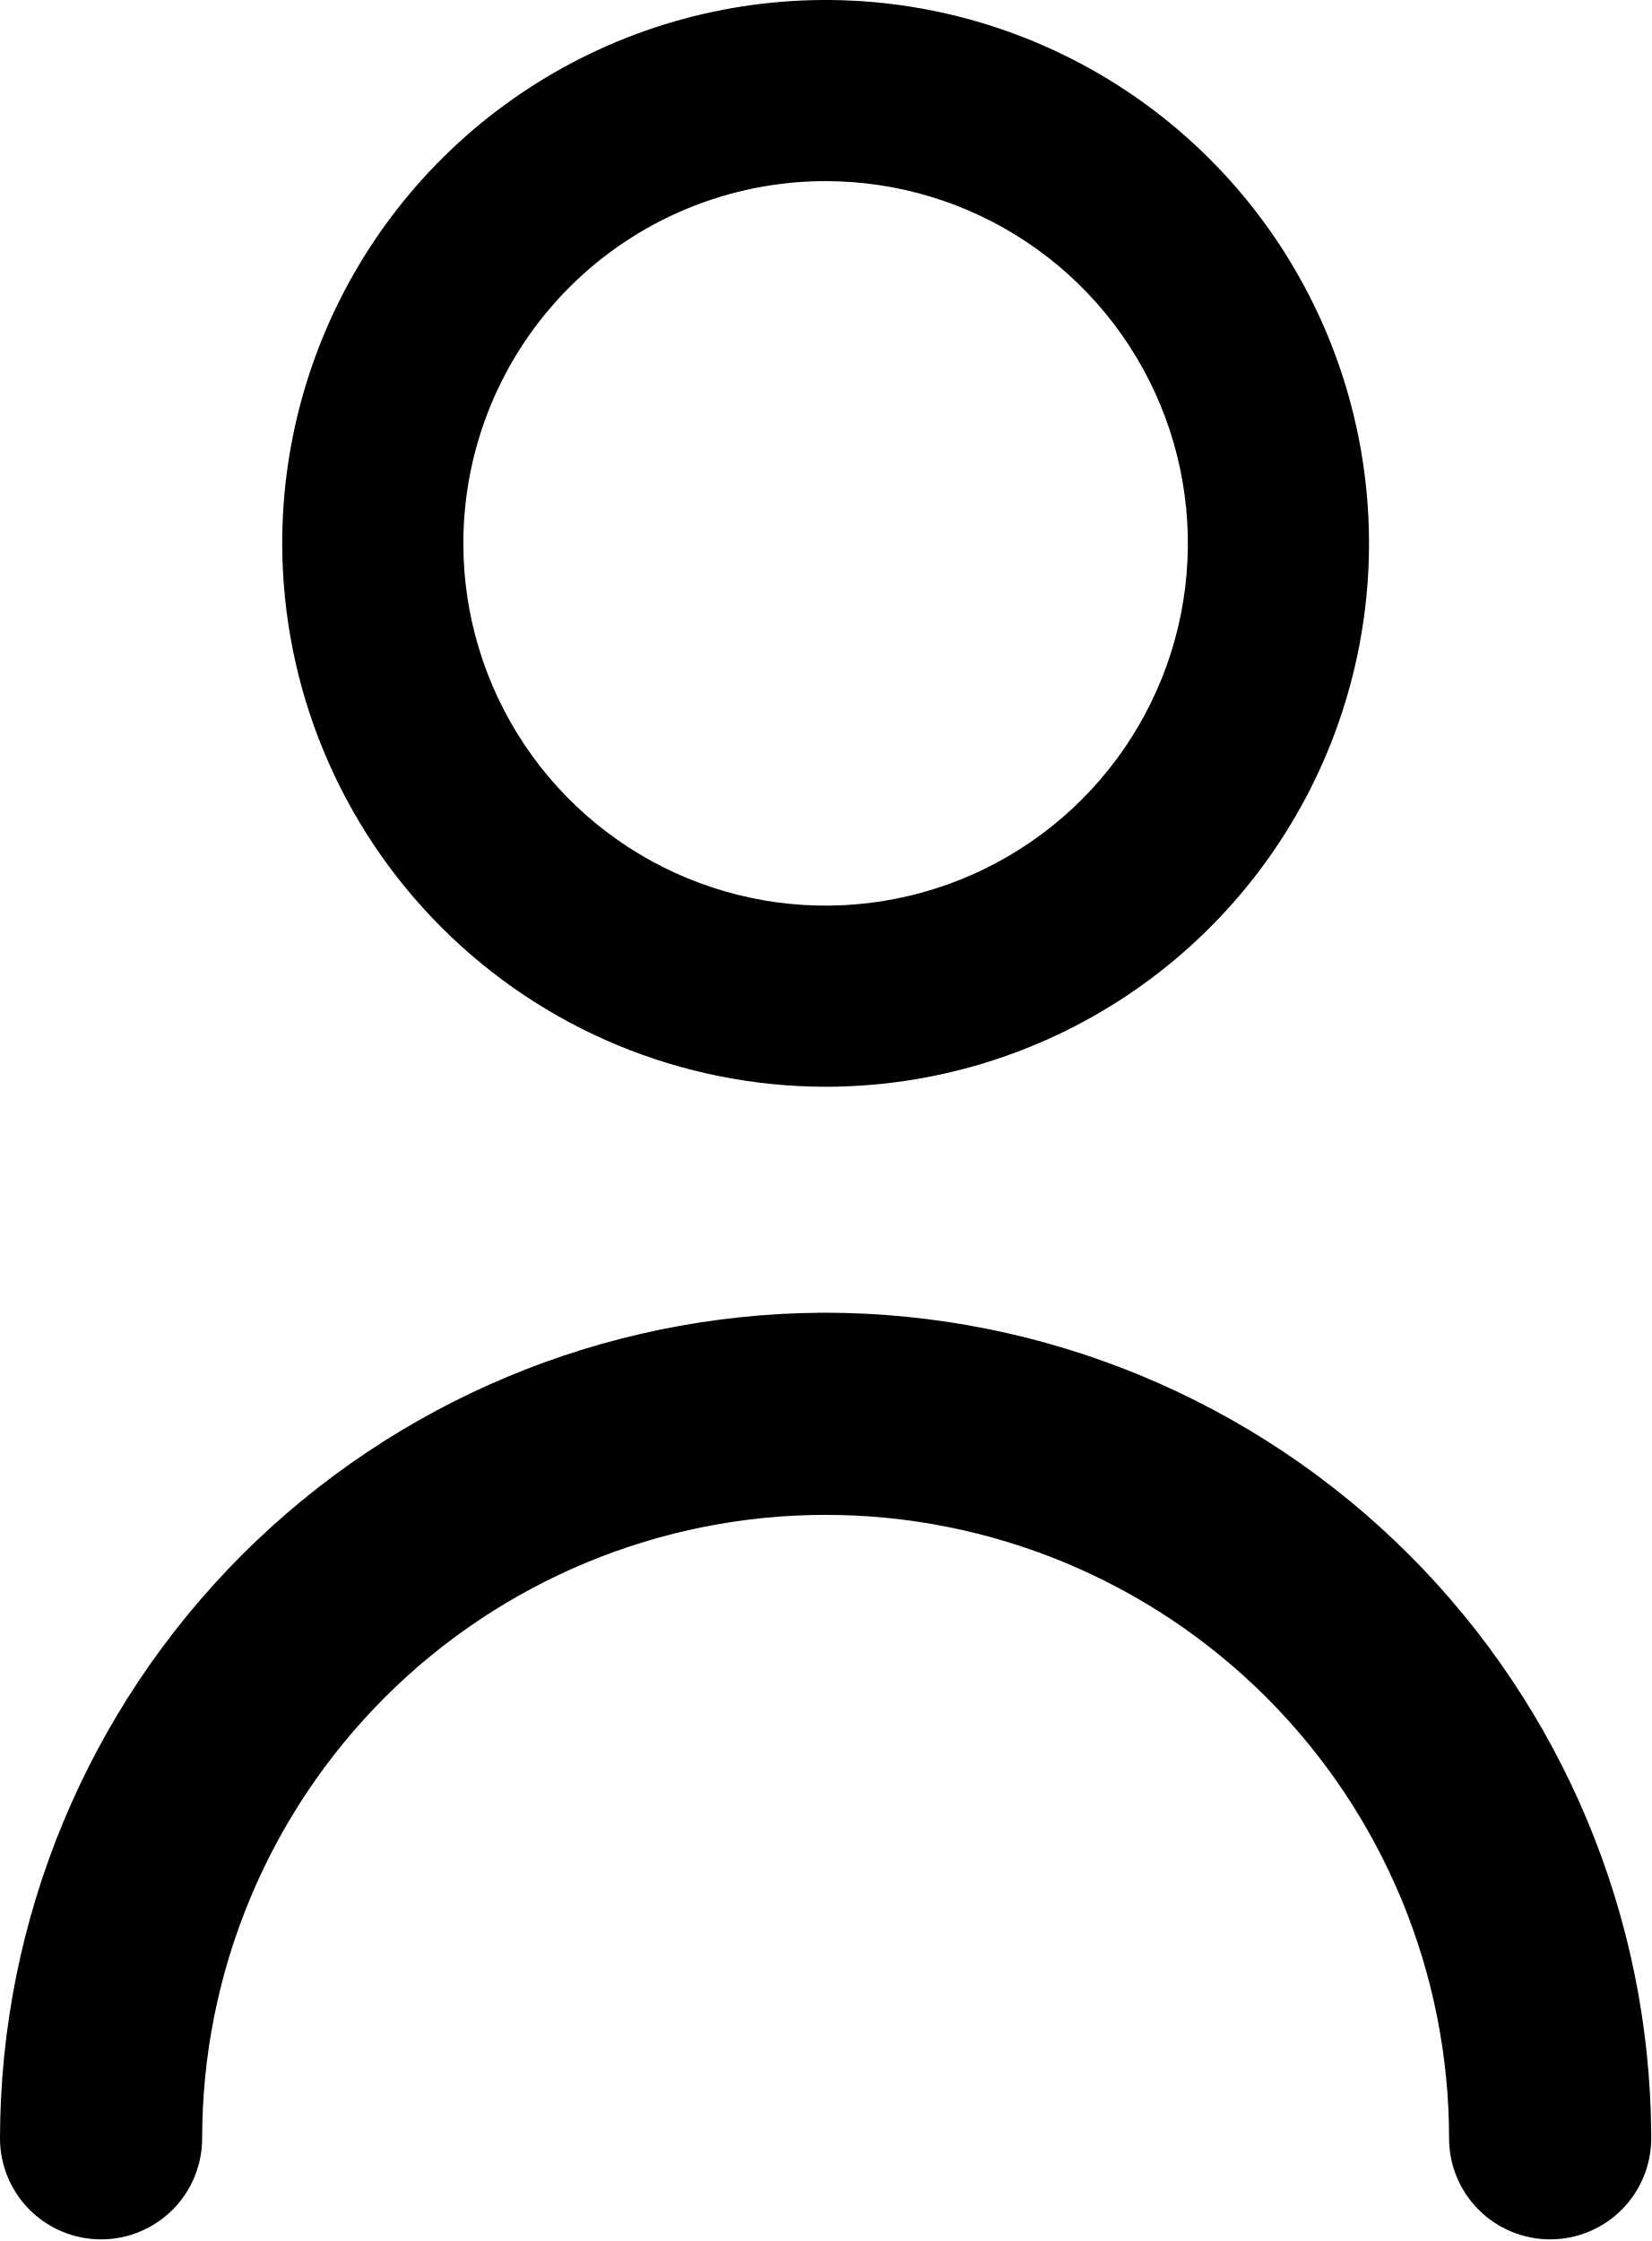
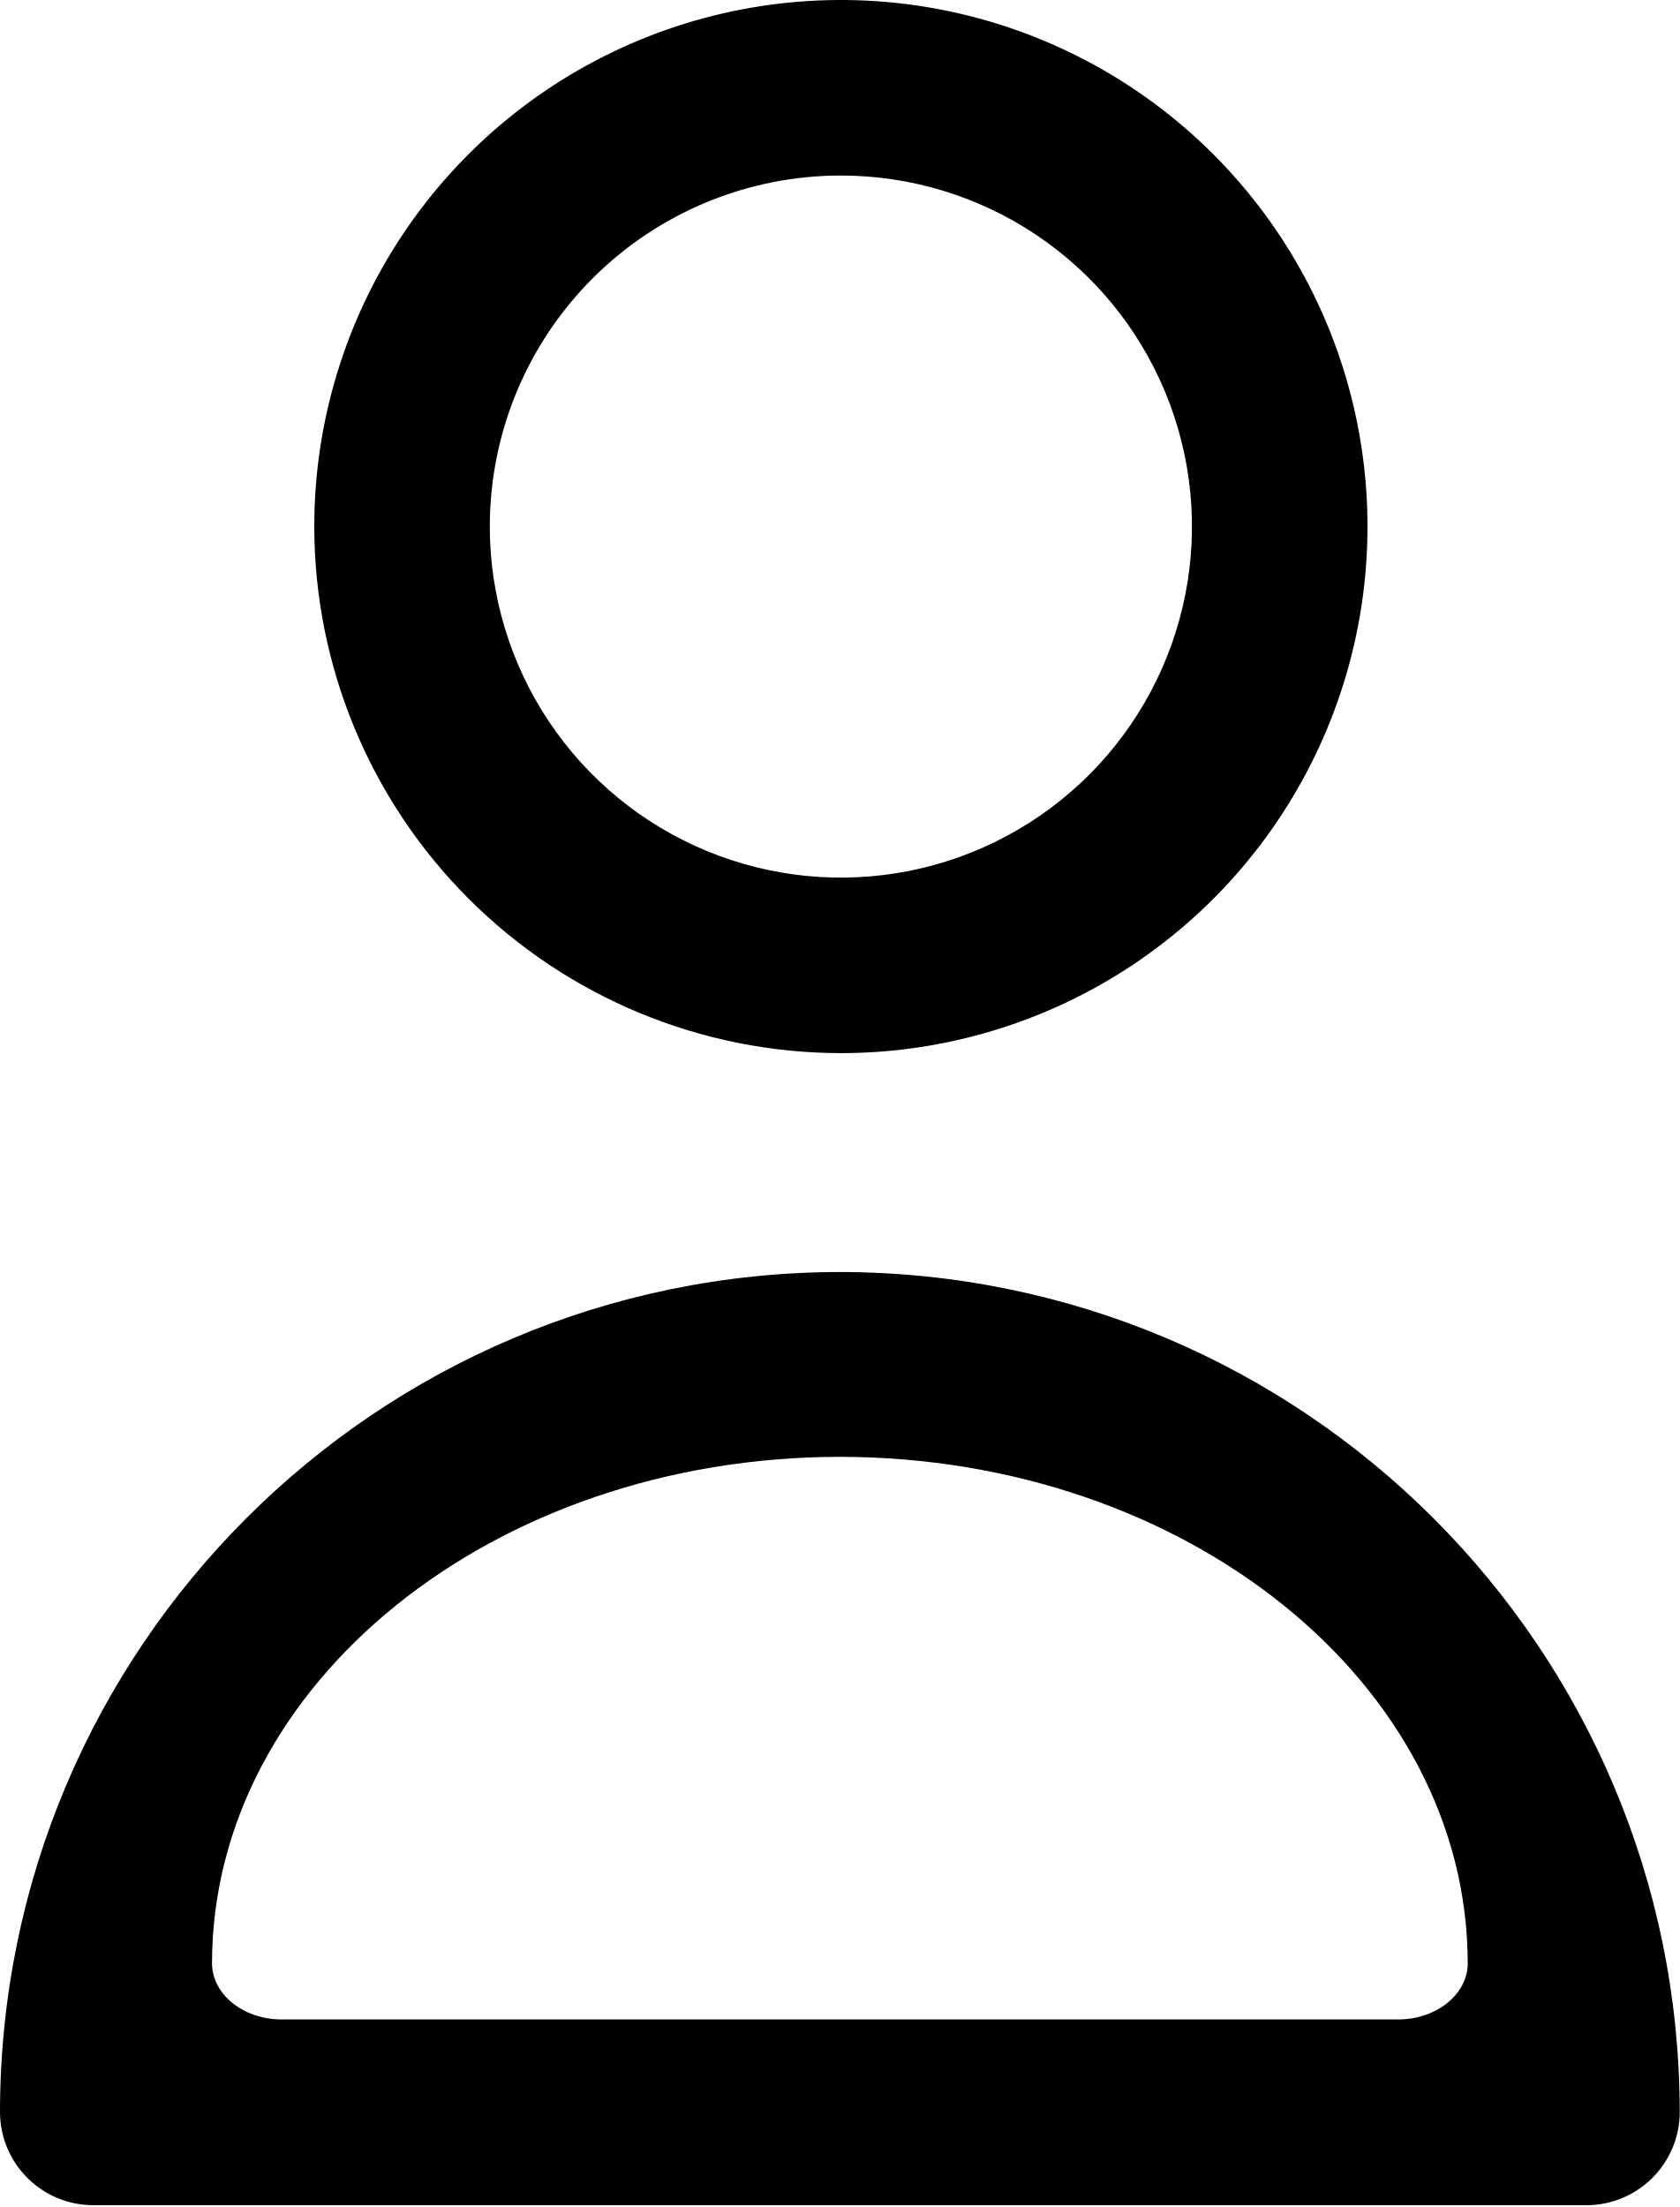
- <svg xmlns="http://www.w3.org/2000/svg" width="589" height="799" viewBox="0 0 589 799" fill="none">
-   <path d="M294.373 387.468C332.693 387.468 370.153 376.105 402.015 354.817C433.877 333.53 458.71 303.273 473.375 267.872C488.039 232.472 491.876 193.519 484.4 155.938C476.924 118.358 458.471 83.838 431.375 56.743C404.279 29.649 369.756 11.198 332.172 3.723C294.588 -3.753 255.631 0.084 220.228 14.747C184.825 29.41 154.565 54.242 133.276 86.101C111.986 117.96 100.623 155.417 100.623 193.734C100.674 245.099 121.104 294.347 157.428 330.668C193.752 366.989 243.003 387.416 294.373 387.468ZM294.373 64.578C319.92 64.578 344.893 72.153 366.134 86.345C387.376 100.536 403.931 120.708 413.708 144.308C423.484 167.908 426.042 193.877 421.058 218.931C416.074 243.985 403.772 266.998 385.708 285.061C367.643 303.124 344.628 315.424 319.572 320.408C294.516 325.391 268.545 322.834 244.943 313.058C221.341 303.283 201.168 286.728 186.975 265.489C172.782 244.249 165.206 219.278 165.206 193.734C165.206 159.48 178.815 126.628 203.038 102.407C227.262 78.185 260.116 64.578 294.373 64.578Z" fill="black" />
-   <path d="M294.377 468.035C372.422 468.122 447.246 499.161 502.433 554.343C557.187 609.093 588.174 683.173 588.739 760.551L588.747 762.38V762.384C588.747 771.941 584.95 781.107 578.191 787.865C571.433 794.623 562.266 798.42 552.707 798.42C543.149 798.42 533.981 794.623 527.223 787.865C520.464 781.107 516.667 771.941 516.667 762.384C516.667 703.433 493.247 646.896 451.559 605.211C409.87 563.526 353.329 540.108 294.373 540.108C235.418 540.109 178.877 563.526 137.188 605.211C95.5 646.896 72.08 703.433 72.08 762.384C72.08 771.941 68.283 781.107 61.524 787.865C54.766 794.623 45.599 798.42 36.04 798.42C26.482 798.42 17.314 794.623 10.556 787.865C3.797 781.107 0 771.941 0 762.384V762.38C0.087 684.342 31.128 609.524 86.314 554.343C141.069 499.592 215.157 468.608 292.541 468.043L294.37 468.035H294.377Z" fill="black" />
+ <svg xmlns="http://www.w3.org/2000/svg" width="618" height="812" viewBox="0 0 618 812" fill="none">
+   <path d="M309.373 387.468C347.693 387.468 385.153 376.105 417.015 354.817C448.877 333.53 473.71 303.273 488.375 267.872C503.039 232.472 506.876 193.519 499.4 155.938C491.924 118.358 473.471 83.838 446.375 56.743C419.279 29.649 384.756 11.198 347.172 3.723C309.588 -3.753 270.631 0.084 235.228 14.747C199.825 29.41 169.565 54.242 148.276 86.101C126.986 117.96 115.623 155.417 115.623 193.734C115.674 245.099 136.104 294.347 172.428 330.668C208.752 366.989 258.003 387.416 309.373 387.468ZM309.373 64.578C334.92 64.578 359.893 72.153 381.134 86.345C402.375 100.536 418.931 120.708 428.707 144.308C438.484 167.908 441.042 193.877 436.058 218.931C431.074 243.985 418.772 266.998 400.708 285.061C382.643 303.124 359.628 315.424 334.572 320.408C309.516 325.391 283.545 322.834 259.943 313.058C236.341 303.283 216.168 286.728 201.975 265.489C187.782 244.249 180.206 219.278 180.206 193.734C180.206 159.48 193.815 126.628 218.038 102.407C242.262 78.185 275.116 64.578 309.373 64.578Z" fill="black" />
+   <path fill-rule="evenodd" clip-rule="evenodd" d="M309 468C479.578 468.188 617.81 606.422 617.998 777C617.998 795.961 602.628 811.333 583.666 811.333H34.333C15.371 811.333 1.23695e-05 795.962 0 777C0.19 606.422 138.422 468.19 309 468ZM309.001 536C181.482 536.115 78.142 619.456 78 722.3C78 733.732 89.491 743 103.666 743H514.334C528.509 743 540 733.732 540 722.3C539.859 619.457 436.52 536.114 309.001 536Z" fill="black" />
</svg>
